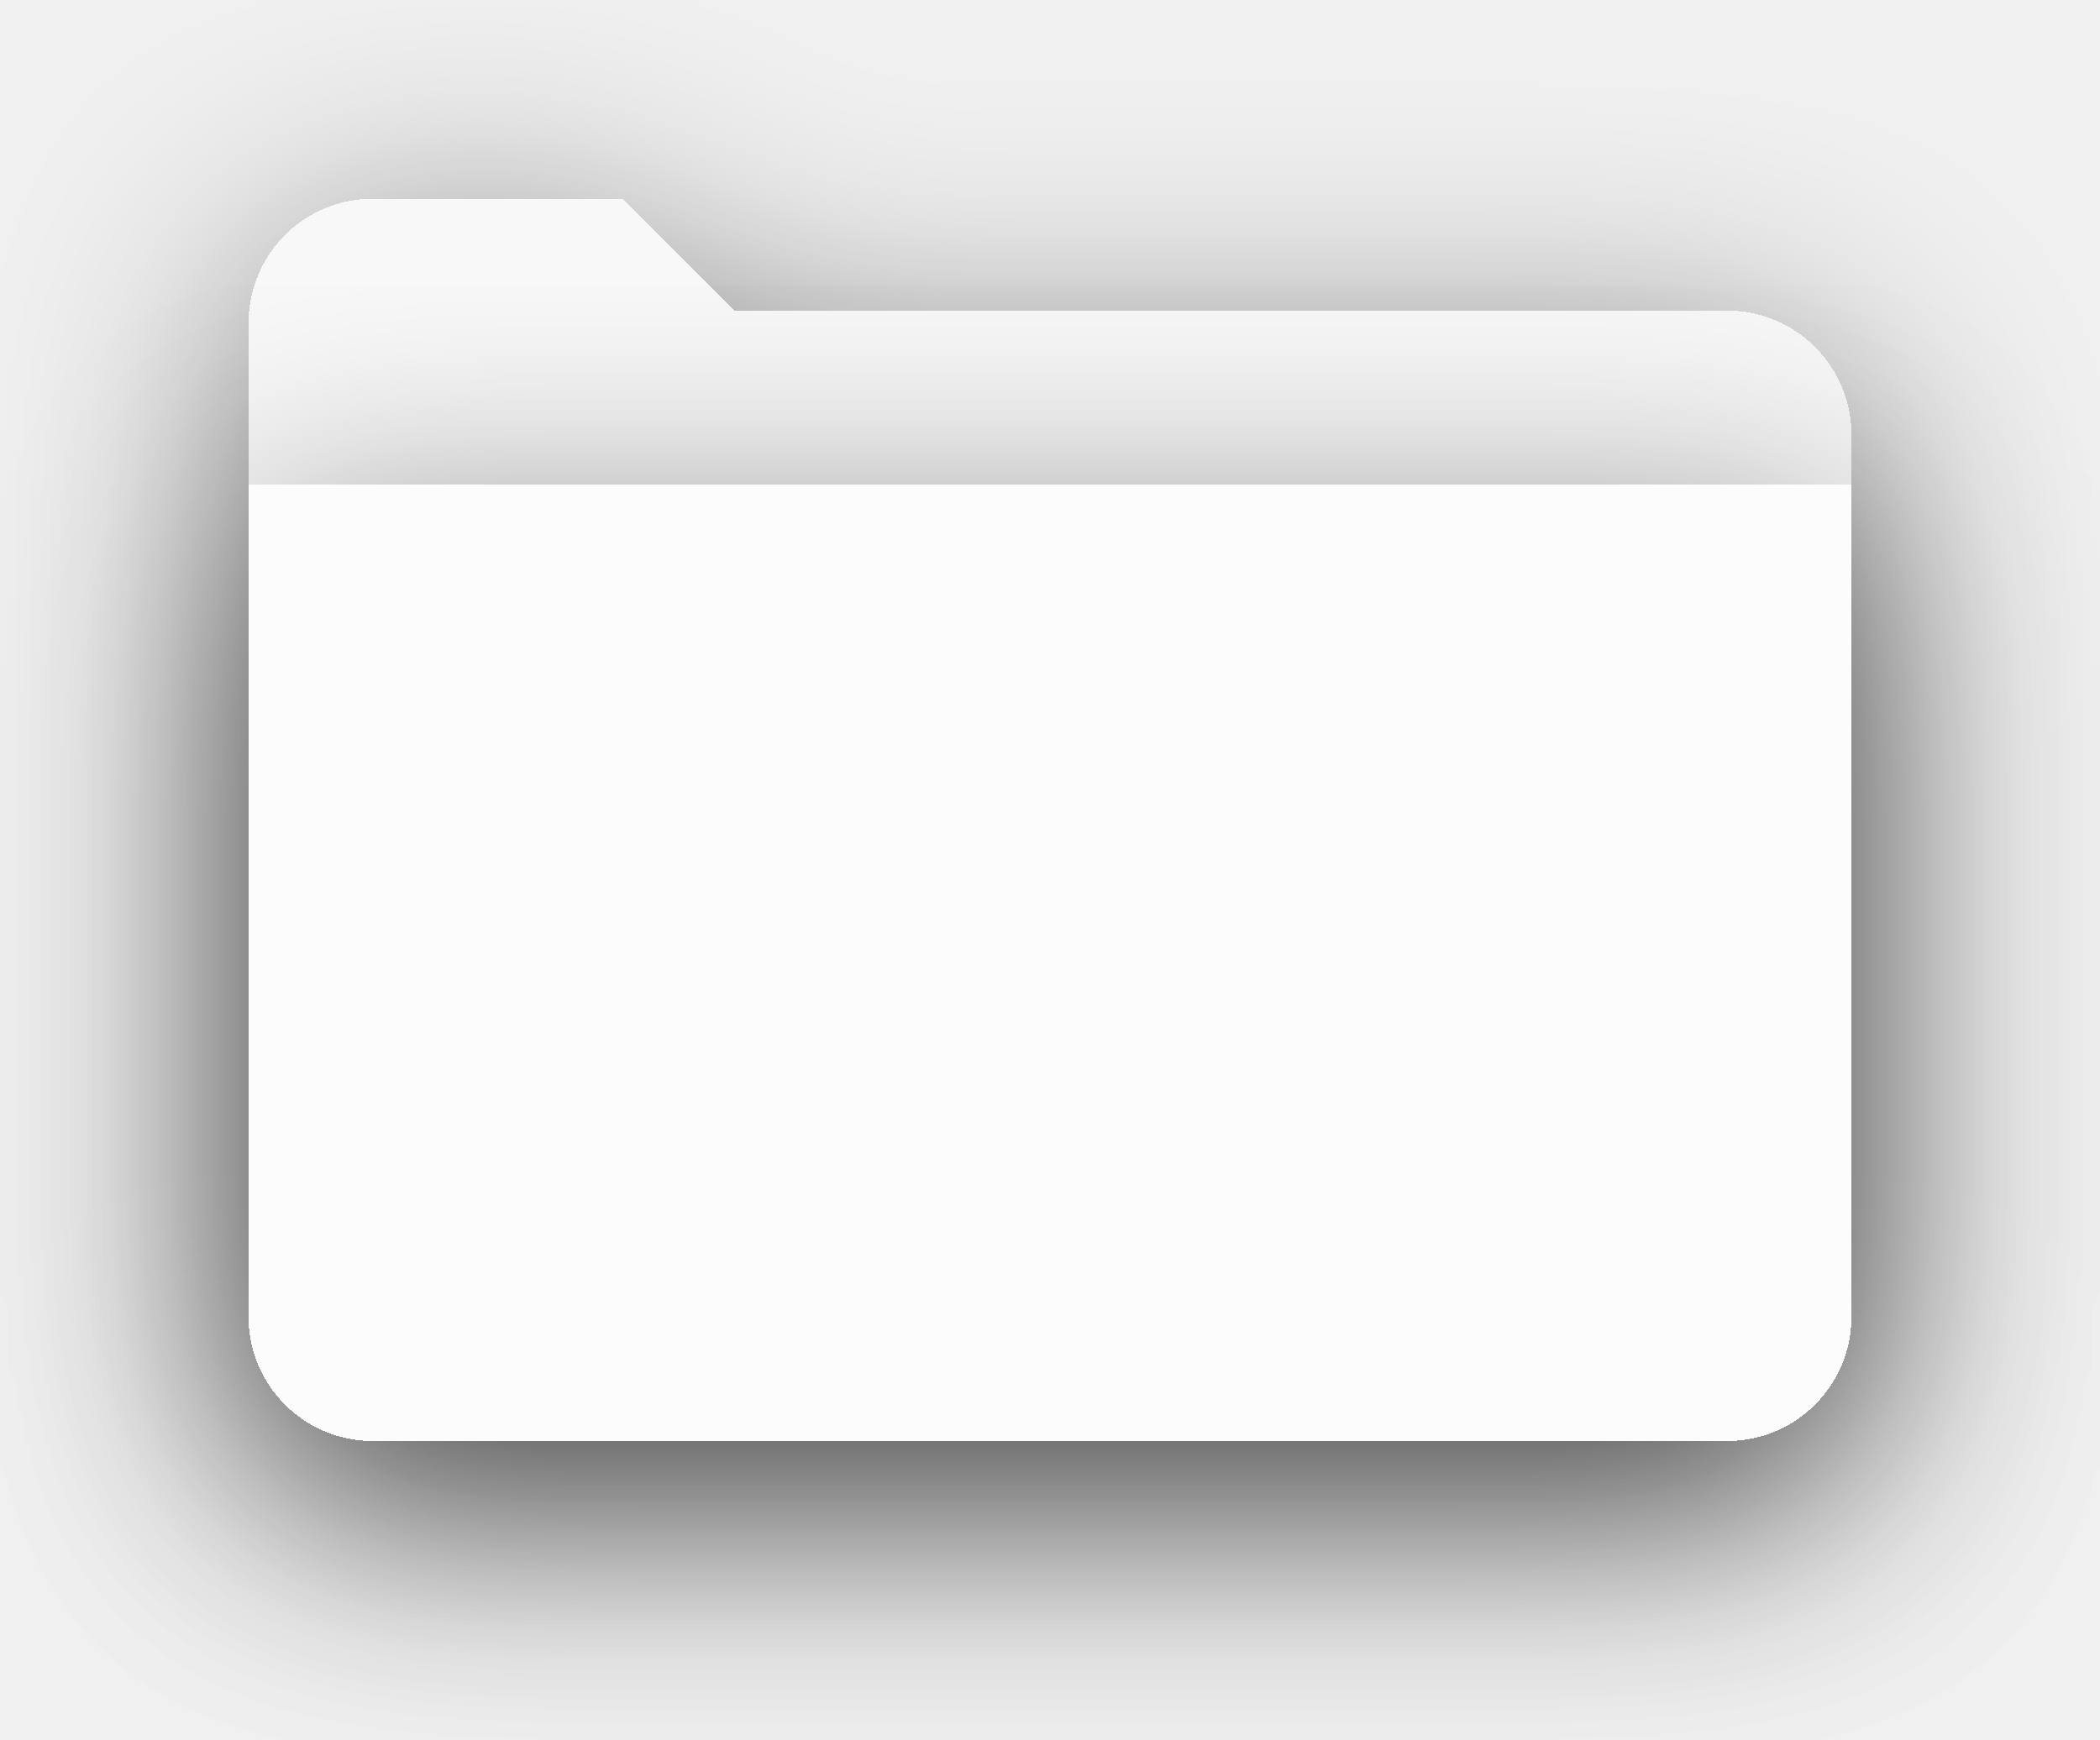
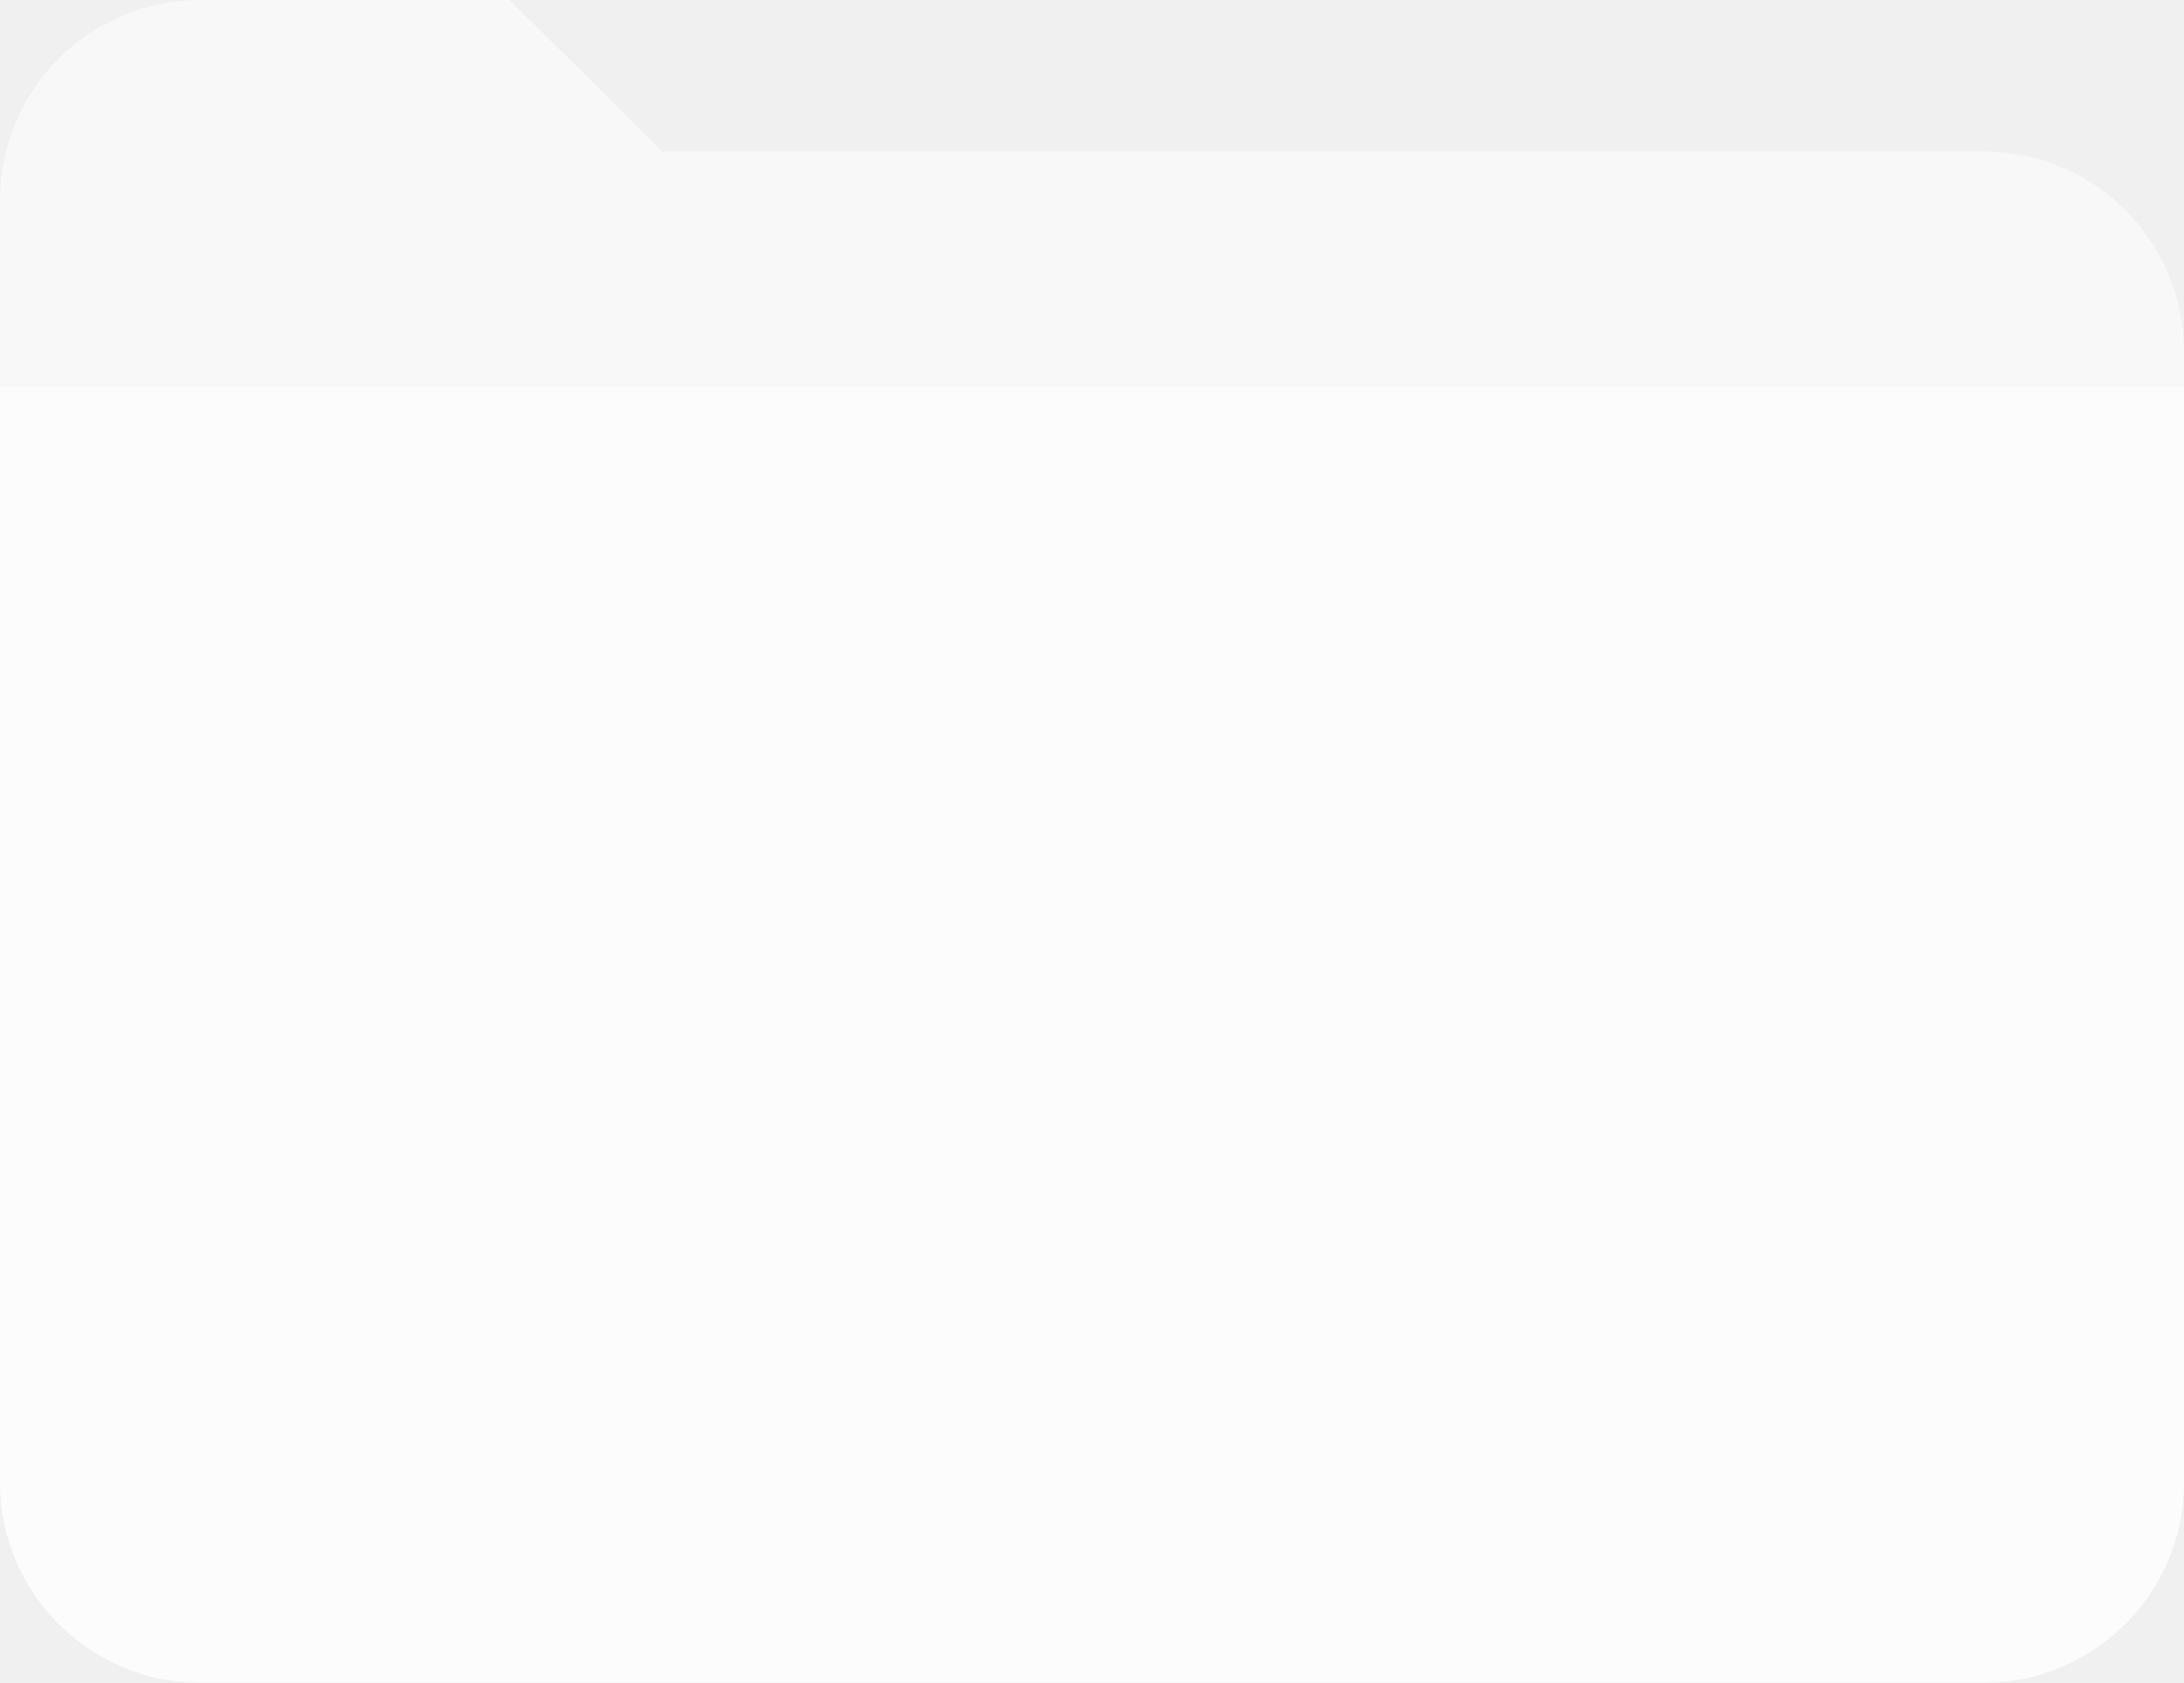
- <svg xmlns="http://www.w3.org/2000/svg" width="169" height="140" viewBox="0 0 169 140" fill="none">
-   <g filter="url(#filter0_d_8_3)">
-     <path d="M20 26C20 20.477 24.477 16 30 16H50.1L59.13 25H139C144.523 25 149 29.477 149 35V106C149 111.523 144.523 116 139 116H30C24.477 116 20 111.523 20 106V26Z" fill="white" fill-opacity="0.56" shape-rendering="crispEdges" />
-   </g>
-   <g filter="url(#filter1_d_8_3)">
-     <path d="M20 39L49.24 39H59.13H149V106C149 111.523 144.523 116 139 116H30C24.477 116 20 111.523 20 106V39Z" fill="white" fill-opacity="0.56" shape-rendering="crispEdges" />
-   </g>
-   <defs>
-     <filter id="filter0_d_8_3" x="0" y="0" width="169" height="140" filterUnits="userSpaceOnUse" color-interpolation-filters="sRGB">
-       <feFlood flood-opacity="0" result="BackgroundImageFix" />
-       <feColorMatrix in="SourceAlpha" type="matrix" values="0 0 0 0 0 0 0 0 0 0 0 0 0 0 0 0 0 0 127 0" result="hardAlpha" />
-       <feOffset dy="4" />
-       <feGaussianBlur stdDeviation="10" />
-       <feComposite in2="hardAlpha" operator="out" />
-       <feColorMatrix type="matrix" values="0 0 0 0 0 0 0 0 0 0 0 0 0 0 0 0 0 0 0.46 0" />
-       <feBlend mode="normal" in2="BackgroundImageFix" result="effect1_dropShadow_8_3" />
-       <feBlend mode="normal" in="SourceGraphic" in2="effect1_dropShadow_8_3" result="shape" />
-     </filter>
-     <filter id="filter1_d_8_3" x="0" y="23" width="169" height="117" filterUnits="userSpaceOnUse" color-interpolation-filters="sRGB">
-       <feFlood flood-opacity="0" result="BackgroundImageFix" />
-       <feColorMatrix in="SourceAlpha" type="matrix" values="0 0 0 0 0 0 0 0 0 0 0 0 0 0 0 0 0 0 127 0" result="hardAlpha" />
-       <feOffset dy="4" />
-       <feGaussianBlur stdDeviation="10" />
-       <feComposite in2="hardAlpha" operator="out" />
-       <feColorMatrix type="matrix" values="0 0 0 0 0 0 0 0 0 0 0 0 0 0 0 0 0 0 0.46 0" />
-       <feBlend mode="normal" in2="BackgroundImageFix" result="effect1_dropShadow_8_3" />
-       <feBlend mode="normal" in="SourceGraphic" in2="effect1_dropShadow_8_3" result="shape" />
-     </filter>
-   </defs>
+ <svg xmlns="http://www.w3.org/2000/svg" width="109" height="84" viewBox="0 0 109 84" fill="none">
+   <path d="M0 10C0 4.477 4.477 0 10 0H25.433L33.063 7.56H99C104.523 7.56 109 12.037 109 17.56V74C109 79.523 104.523 84 99 84H10C4.477 84 0 79.523 0 74V10Z" fill="white" fill-opacity="0.56" />
+   <path d="M0 19.32L24.707 19.32H33.063H109V74C109 79.523 104.523 84 99 84H10C4.477 84 0 79.523 0 74V19.32Z" fill="white" fill-opacity="0.56" />
</svg>
